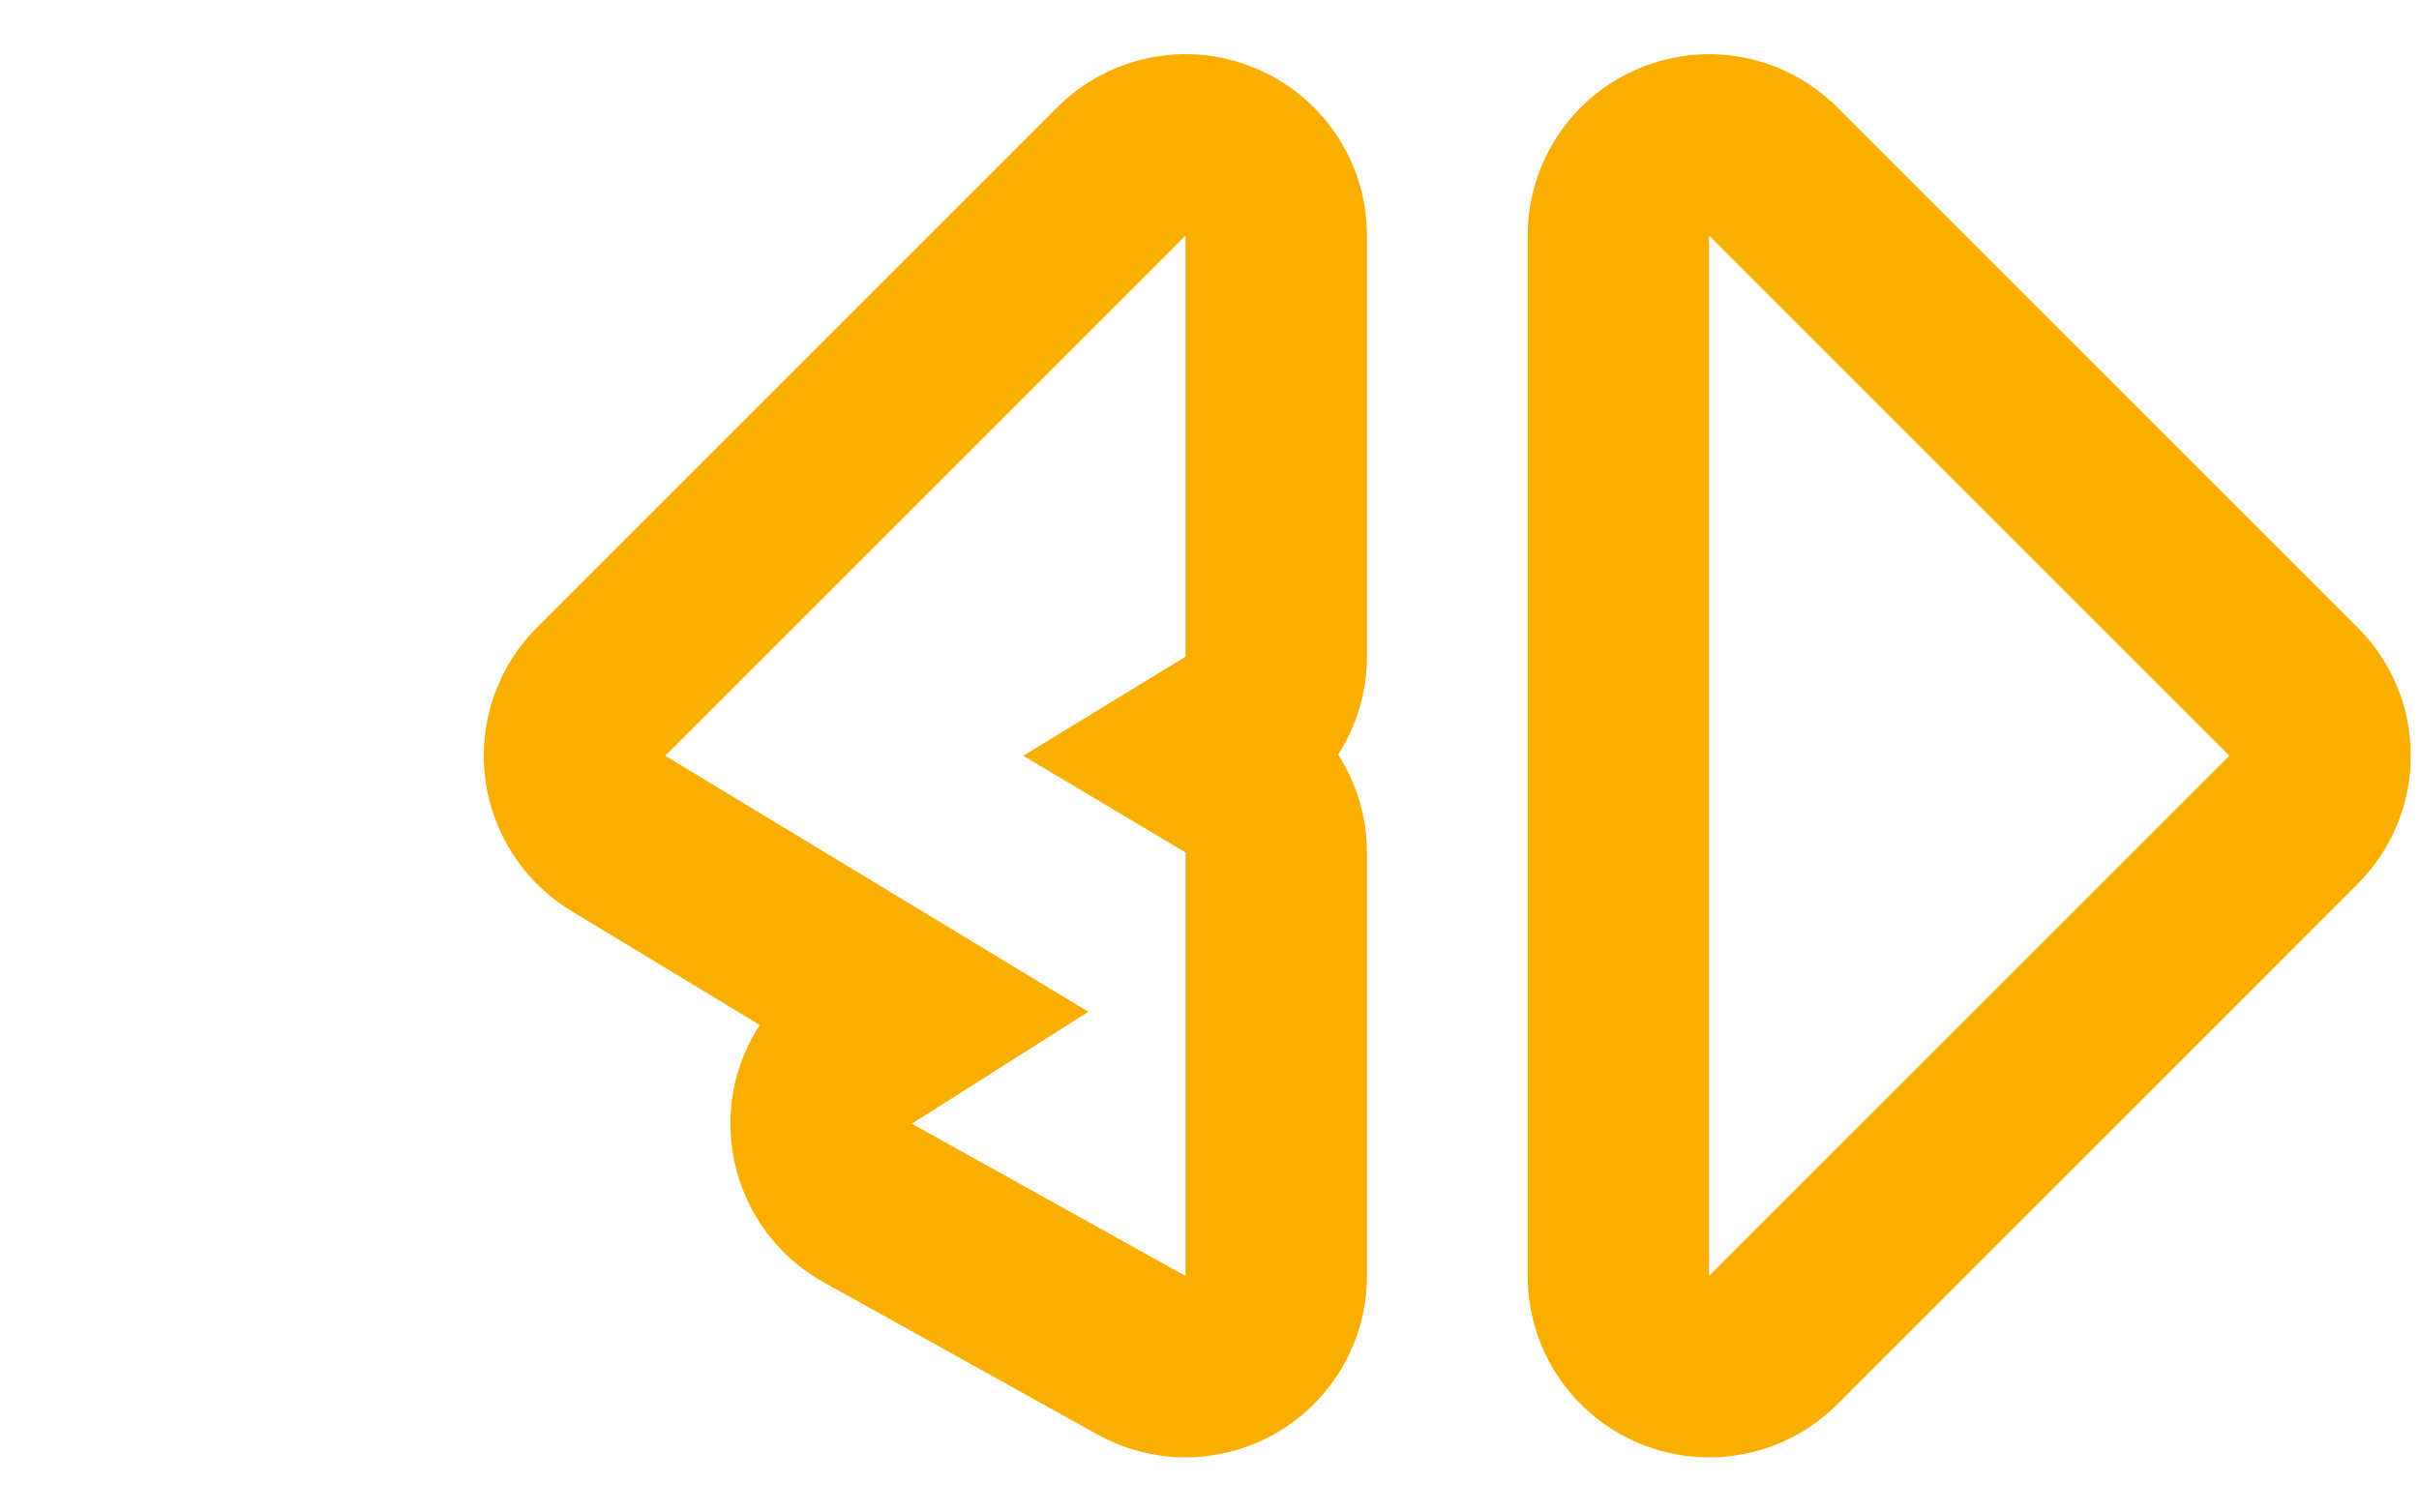
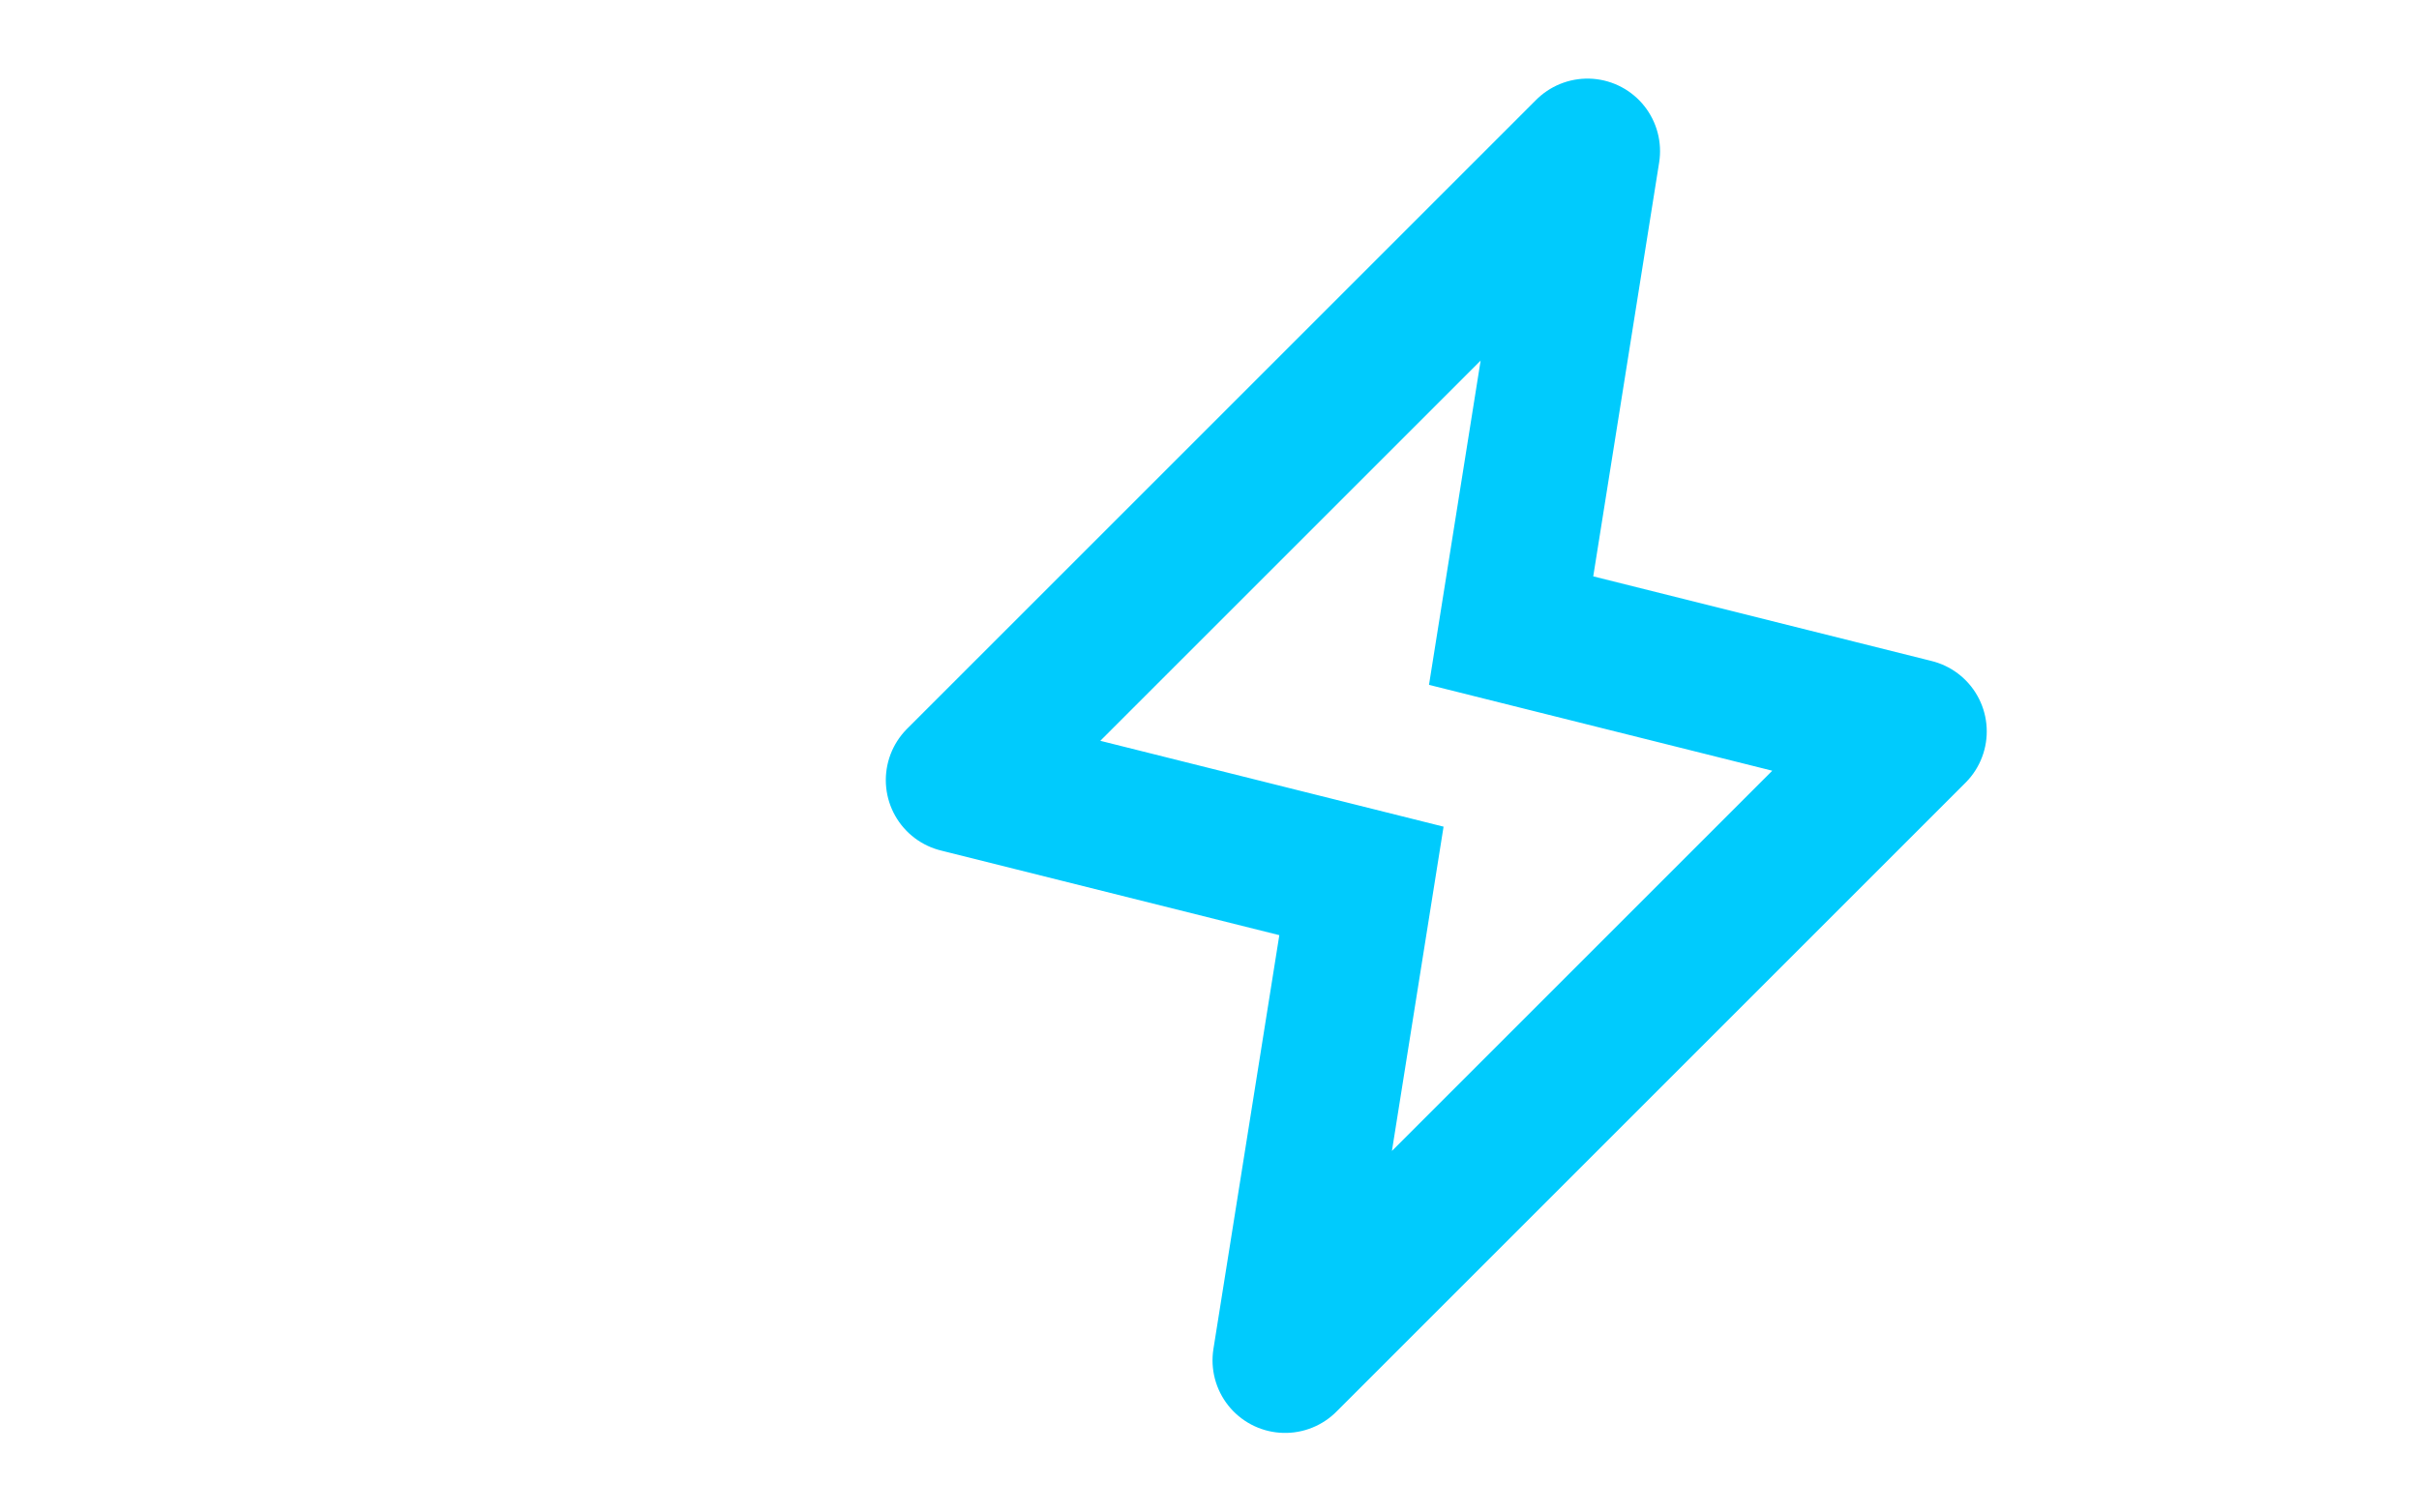
- <svg xmlns="http://www.w3.org/2000/svg" width="100%" height="100%" viewBox="0 0 16 10" version="1.1" xml:space="preserve" style="fill-rule:evenodd;clip-rule:evenodd;stroke-linejoin:round;stroke-miterlimit:2;">
-   <g transform="matrix(0.54459,0,0,0.550119,5.6991,0.599046)">
-     <g transform="matrix(1.45802,-1.45802,1.45802,1.45802,-19.0353,-3.09732)">
-       <path d="M9.46,11.723C9.458,11.293 9.197,10.904 8.799,10.738C8.401,10.571 7.944,10.66 7.642,10.962L3.351,15.253C3.048,15.555 2.96,16.012 3.126,16.41C3.293,16.809 3.682,17.07 4.112,17.072L8.424,17.093C9.012,17.096 9.485,16.623 9.482,16.036L9.46,11.723ZM8.397,11.718L4.107,16.008L8.419,16.03L8.397,11.718Z" style="fill:rgb(250,174,0);" />
-     </g>
-     <g transform="matrix(1,0,0,1,-2.4613,1.33227e-14)">
-       <path d="M1.224,11.238C0.983,11.603 0.855,12.038 0.869,12.488C0.891,13.257 1.321,13.958 2,14.332L5.324,16.162C6.006,16.538 6.839,16.528 7.512,16.136C8.185,15.744 8.599,15.029 8.599,14.256L8.599,9.163C8.599,8.739 8.474,8.332 8.249,7.986C8.474,7.64 8.599,7.233 8.599,6.809L8.599,1.744C8.599,0.862 8.062,0.067 7.238,-0.271C6.415,-0.609 5.467,-0.422 4.837,0.202L-1.482,6.458C-1.961,6.931 -2.193,7.597 -2.112,8.262C-2.03,8.928 -1.644,9.519 -1.065,9.866L1.224,11.238ZM6.395,6.809L6.395,1.744L0.076,8L5.215,11.079L3.071,12.425L6.395,14.256L6.395,9.163L4.424,8L6.395,6.809Z" style="fill:rgb(250,174,0);" />
-     </g>
-   </g>
+ <svg xmlns="http://www.w3.org/2000/svg" viewBox="0 0 16 10">
+   <path fill="none" fill-rule="evenodd" stroke="#00cbfd" stroke-width=".96" stroke-linecap="round" stroke-miterlimit="3" clip-rule="evenodd" d="m6.339 5.161 2.666.667L8.5 9M12.661 4.839l-2.666-.667L10.5 1M6.339 5.161 10.5 1M8.5 9l4.161-4.161" />
</svg>
